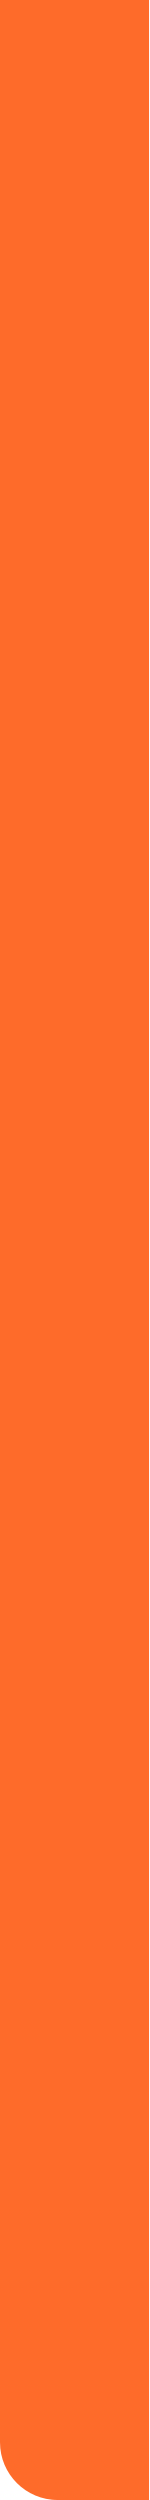
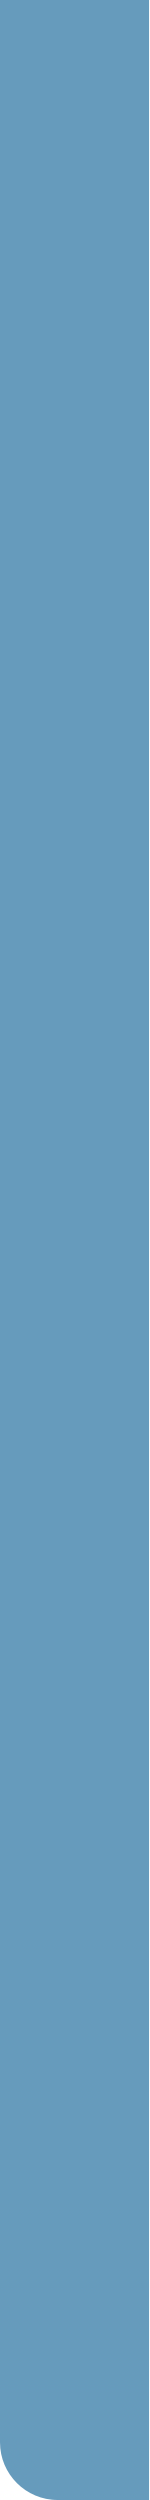
<svg xmlns="http://www.w3.org/2000/svg" id="Layer_2" data-name="Layer 2" viewBox="0 0 31 520">
  <defs>
-     <style>.cls-1{fill:#fe6b2a;}</style>
+     <style>.cls-1{fill:#669bbc;}</style>
  </defs>
  <path class="cls-1" d="M0,0H19A12,12,0,0,1,31,12V520a0,0,0,0,1,0,0H0a0,0,0,0,1,0,0V0A0,0,0,0,1,0,0Z" transform="translate(31 520) rotate(-180)" />
</svg>
